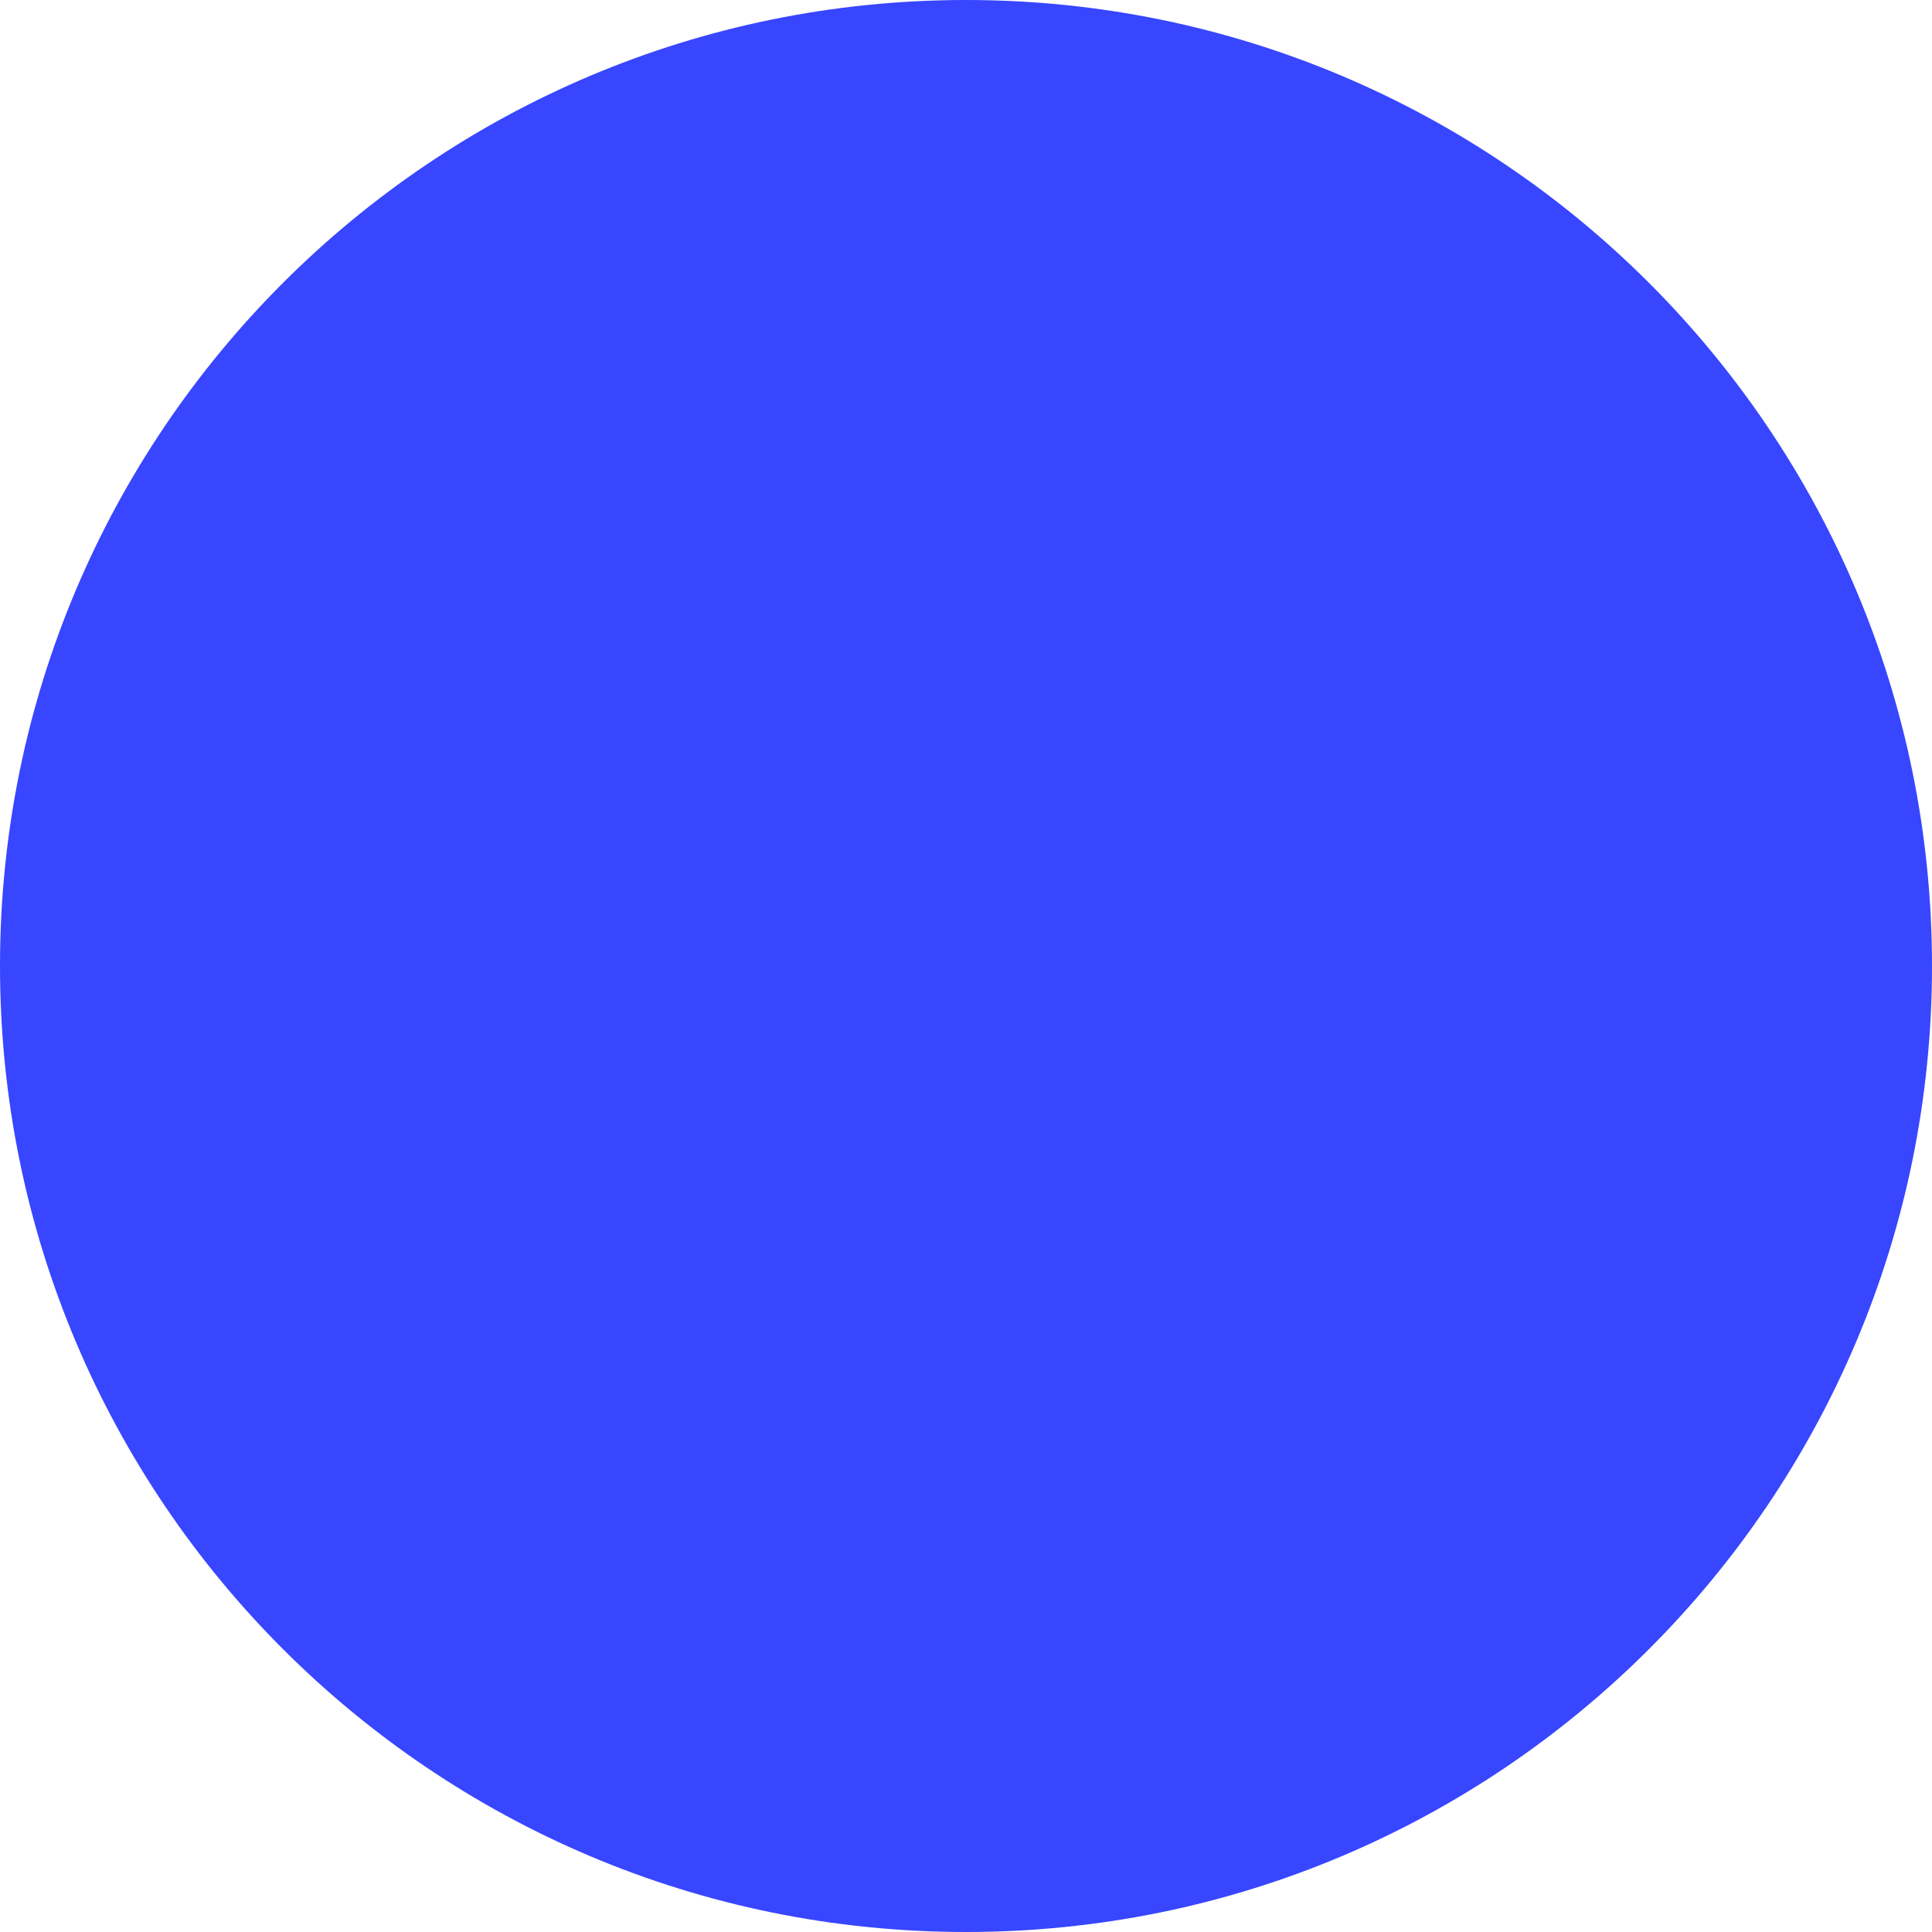
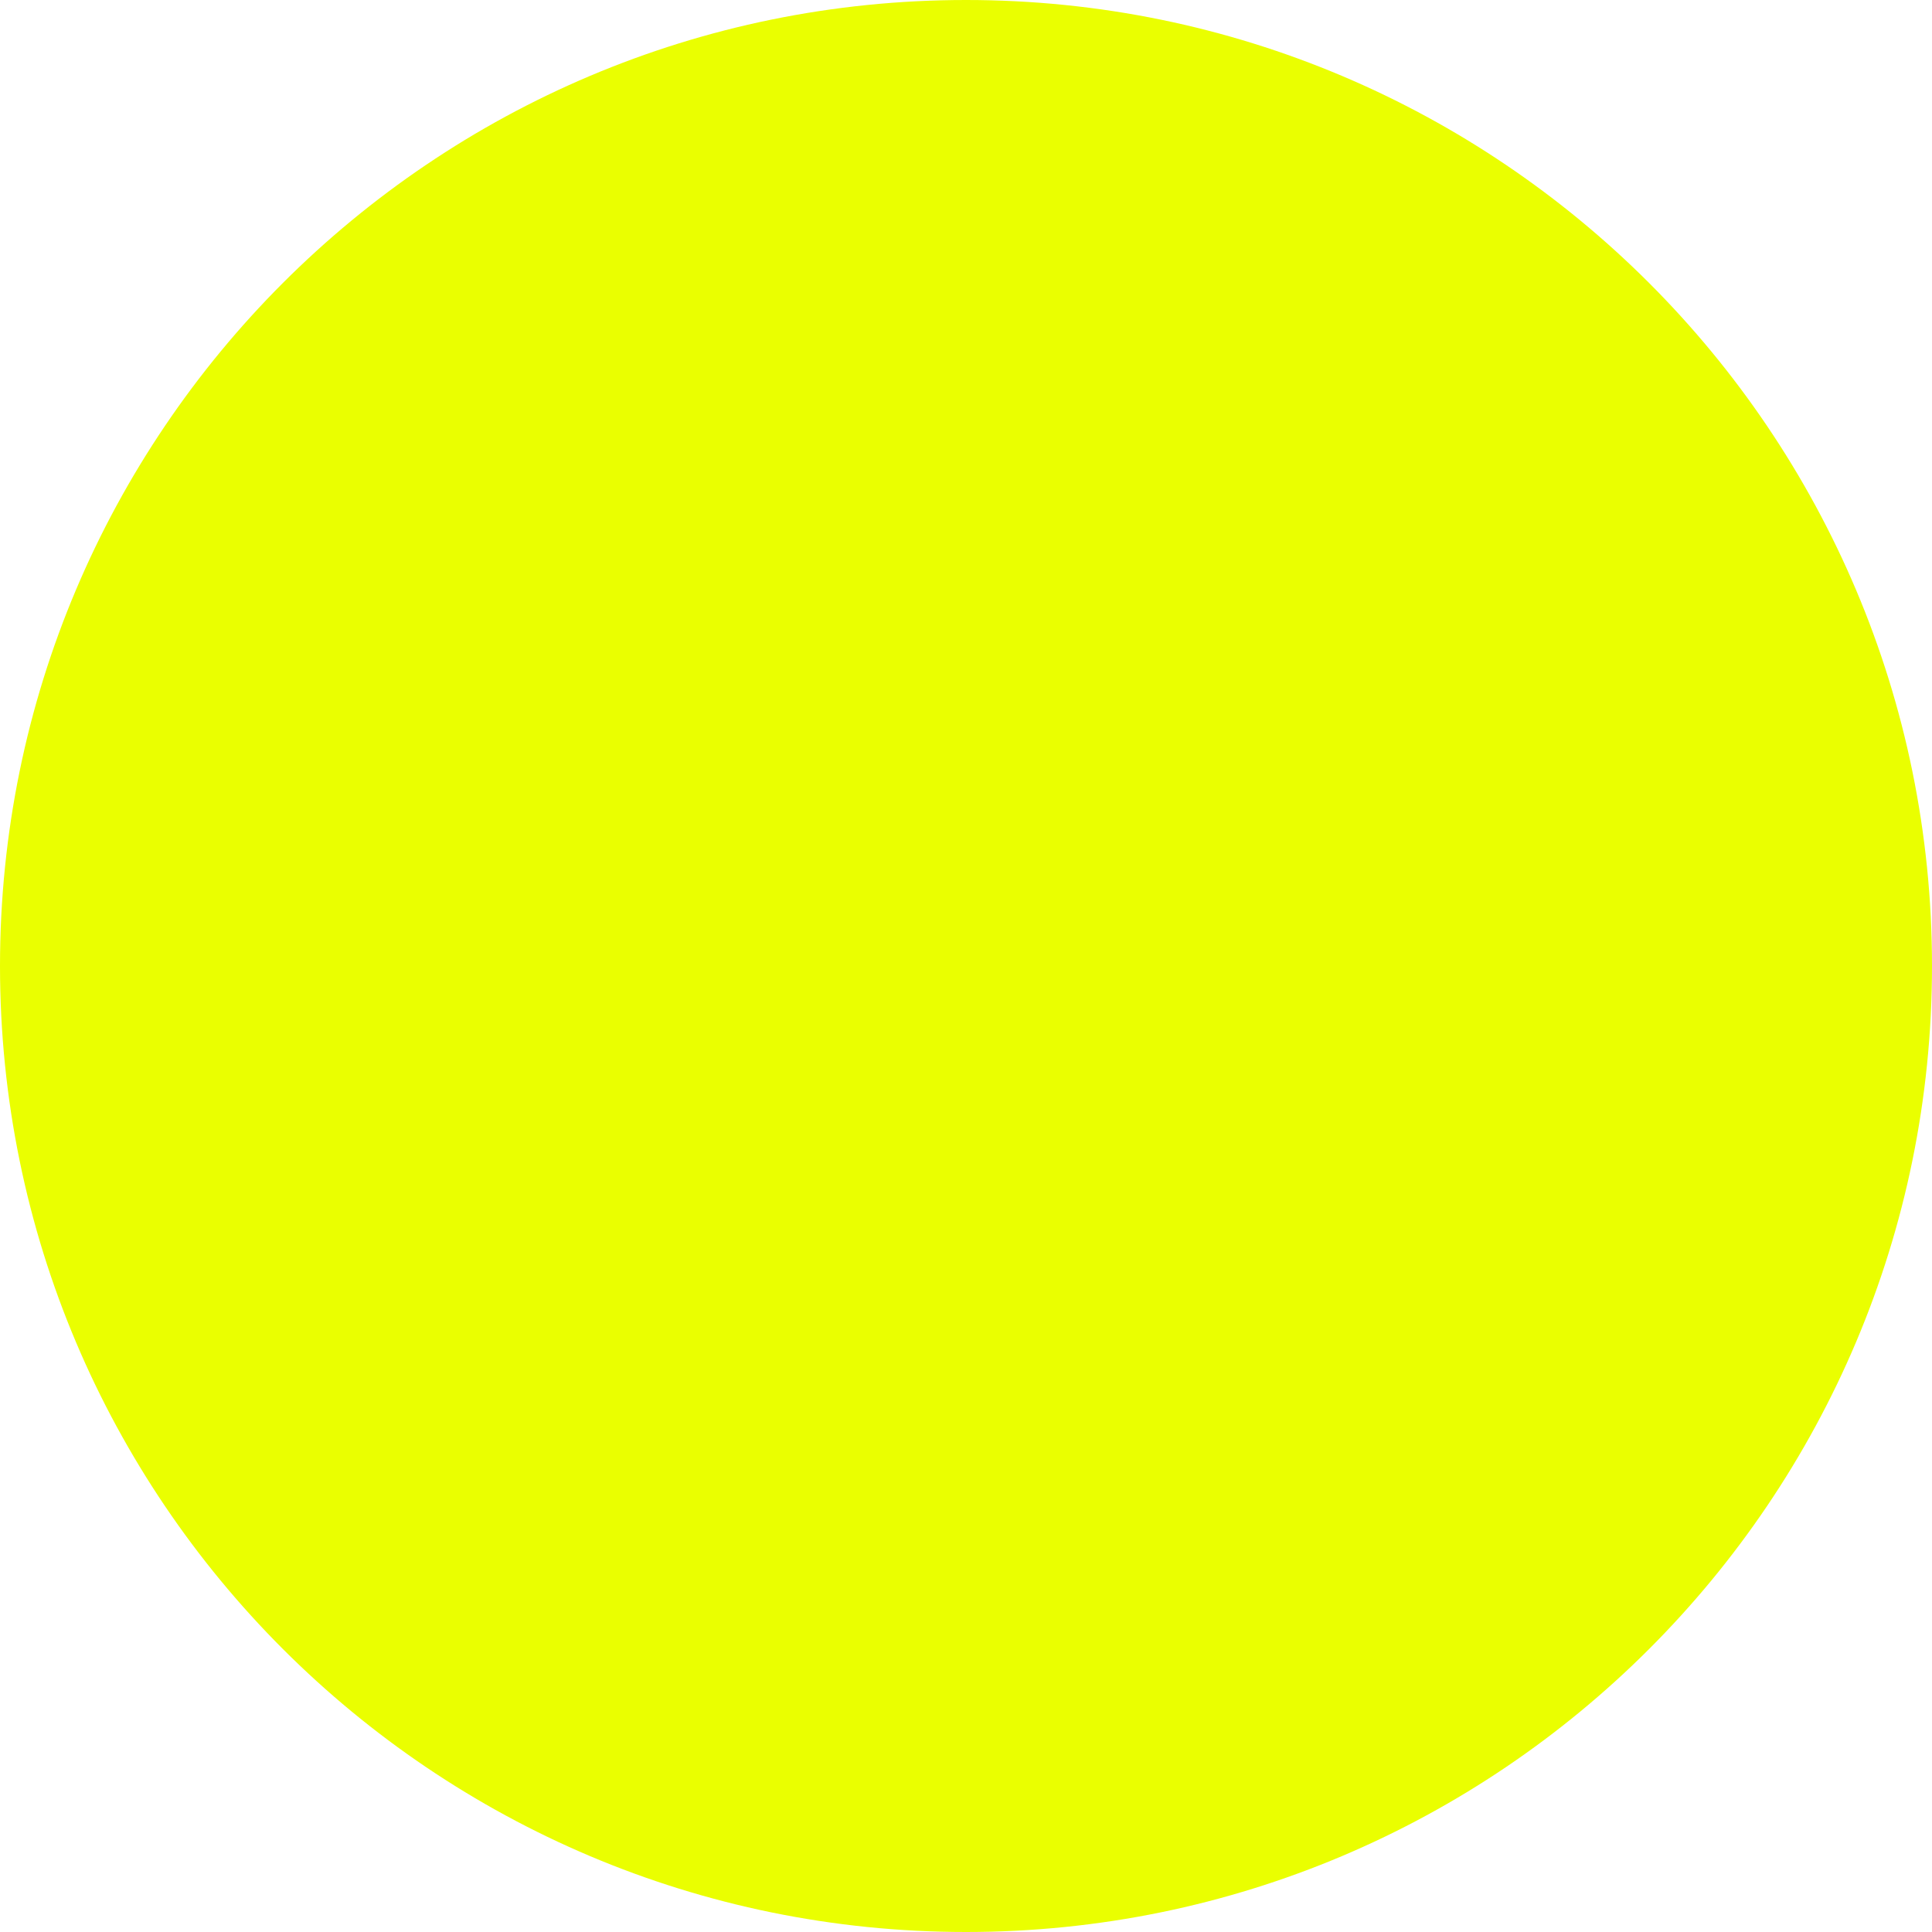
<svg xmlns="http://www.w3.org/2000/svg" preserveAspectRatio="none" overflow="visible" style="display: block;" width="8" height="8" viewBox="0 0 8 8" fill="none">
-   <circle id="MonthDot" cx="4" cy="4" r="4" fill="#2F3DFF" fill-opacity="0.95" />
+   <circle id="MonthDot" cx="4" cy="4" r="4" fill="#EAFF00" />
</svg>
